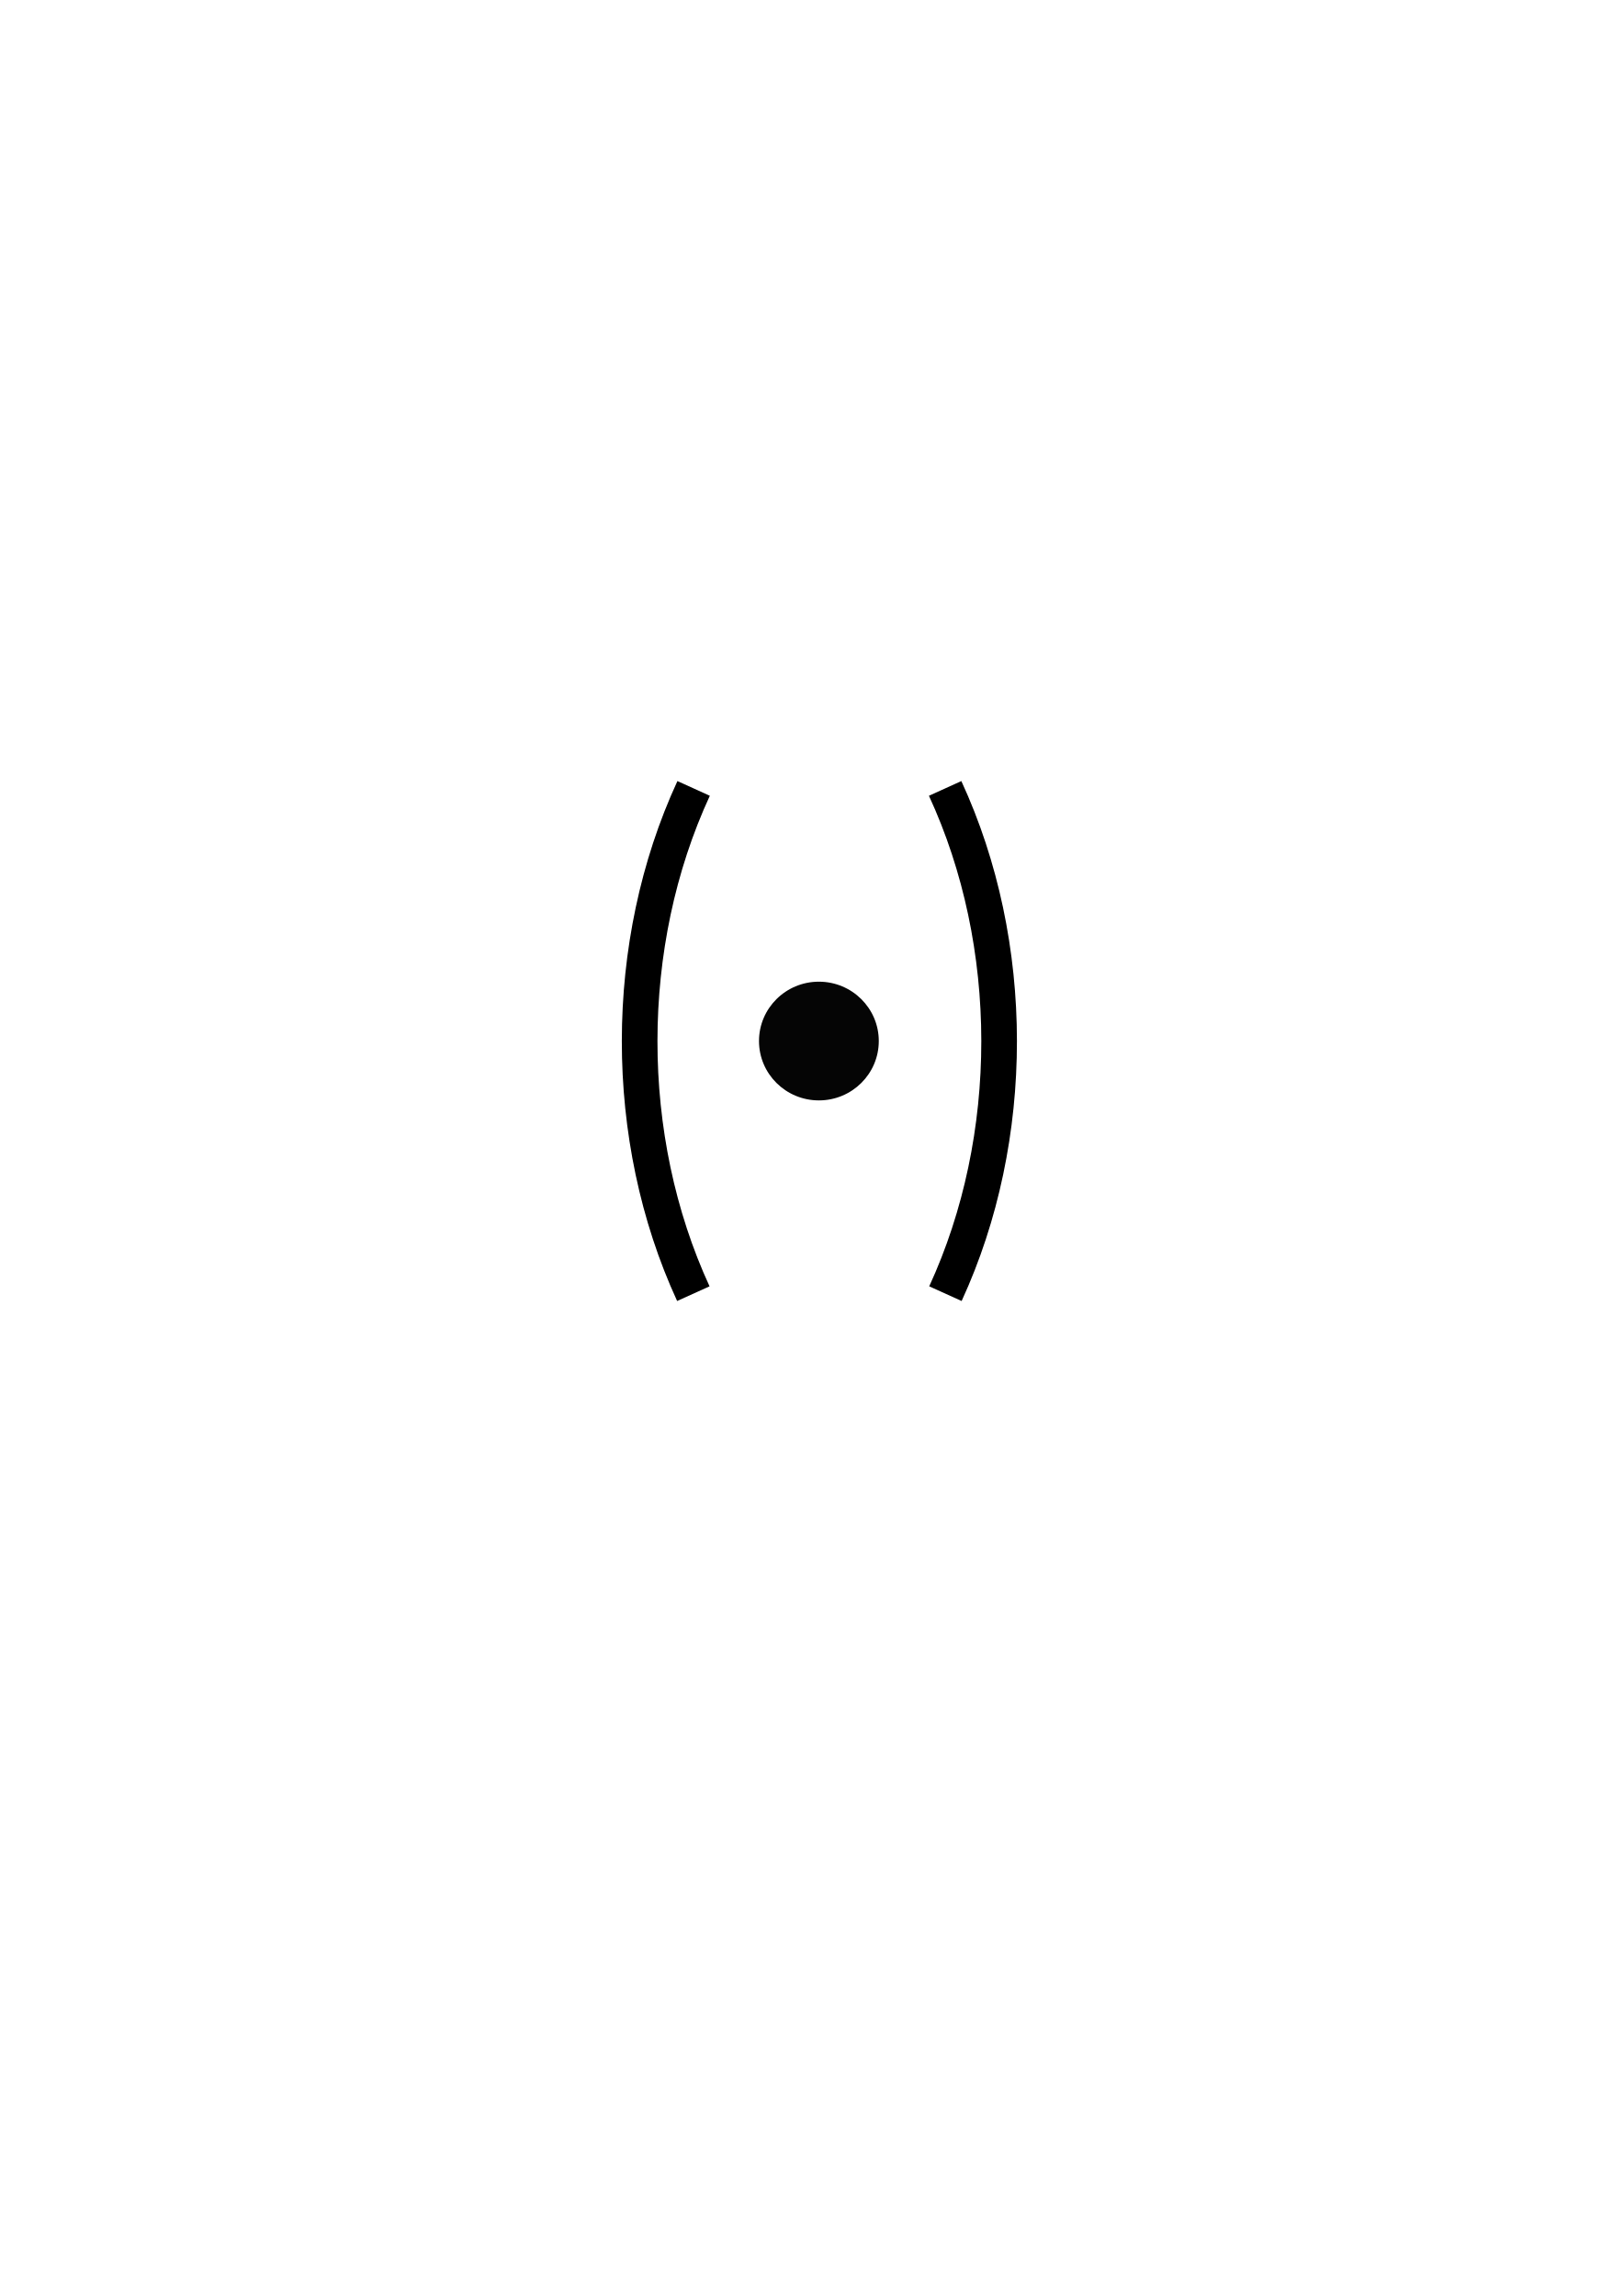
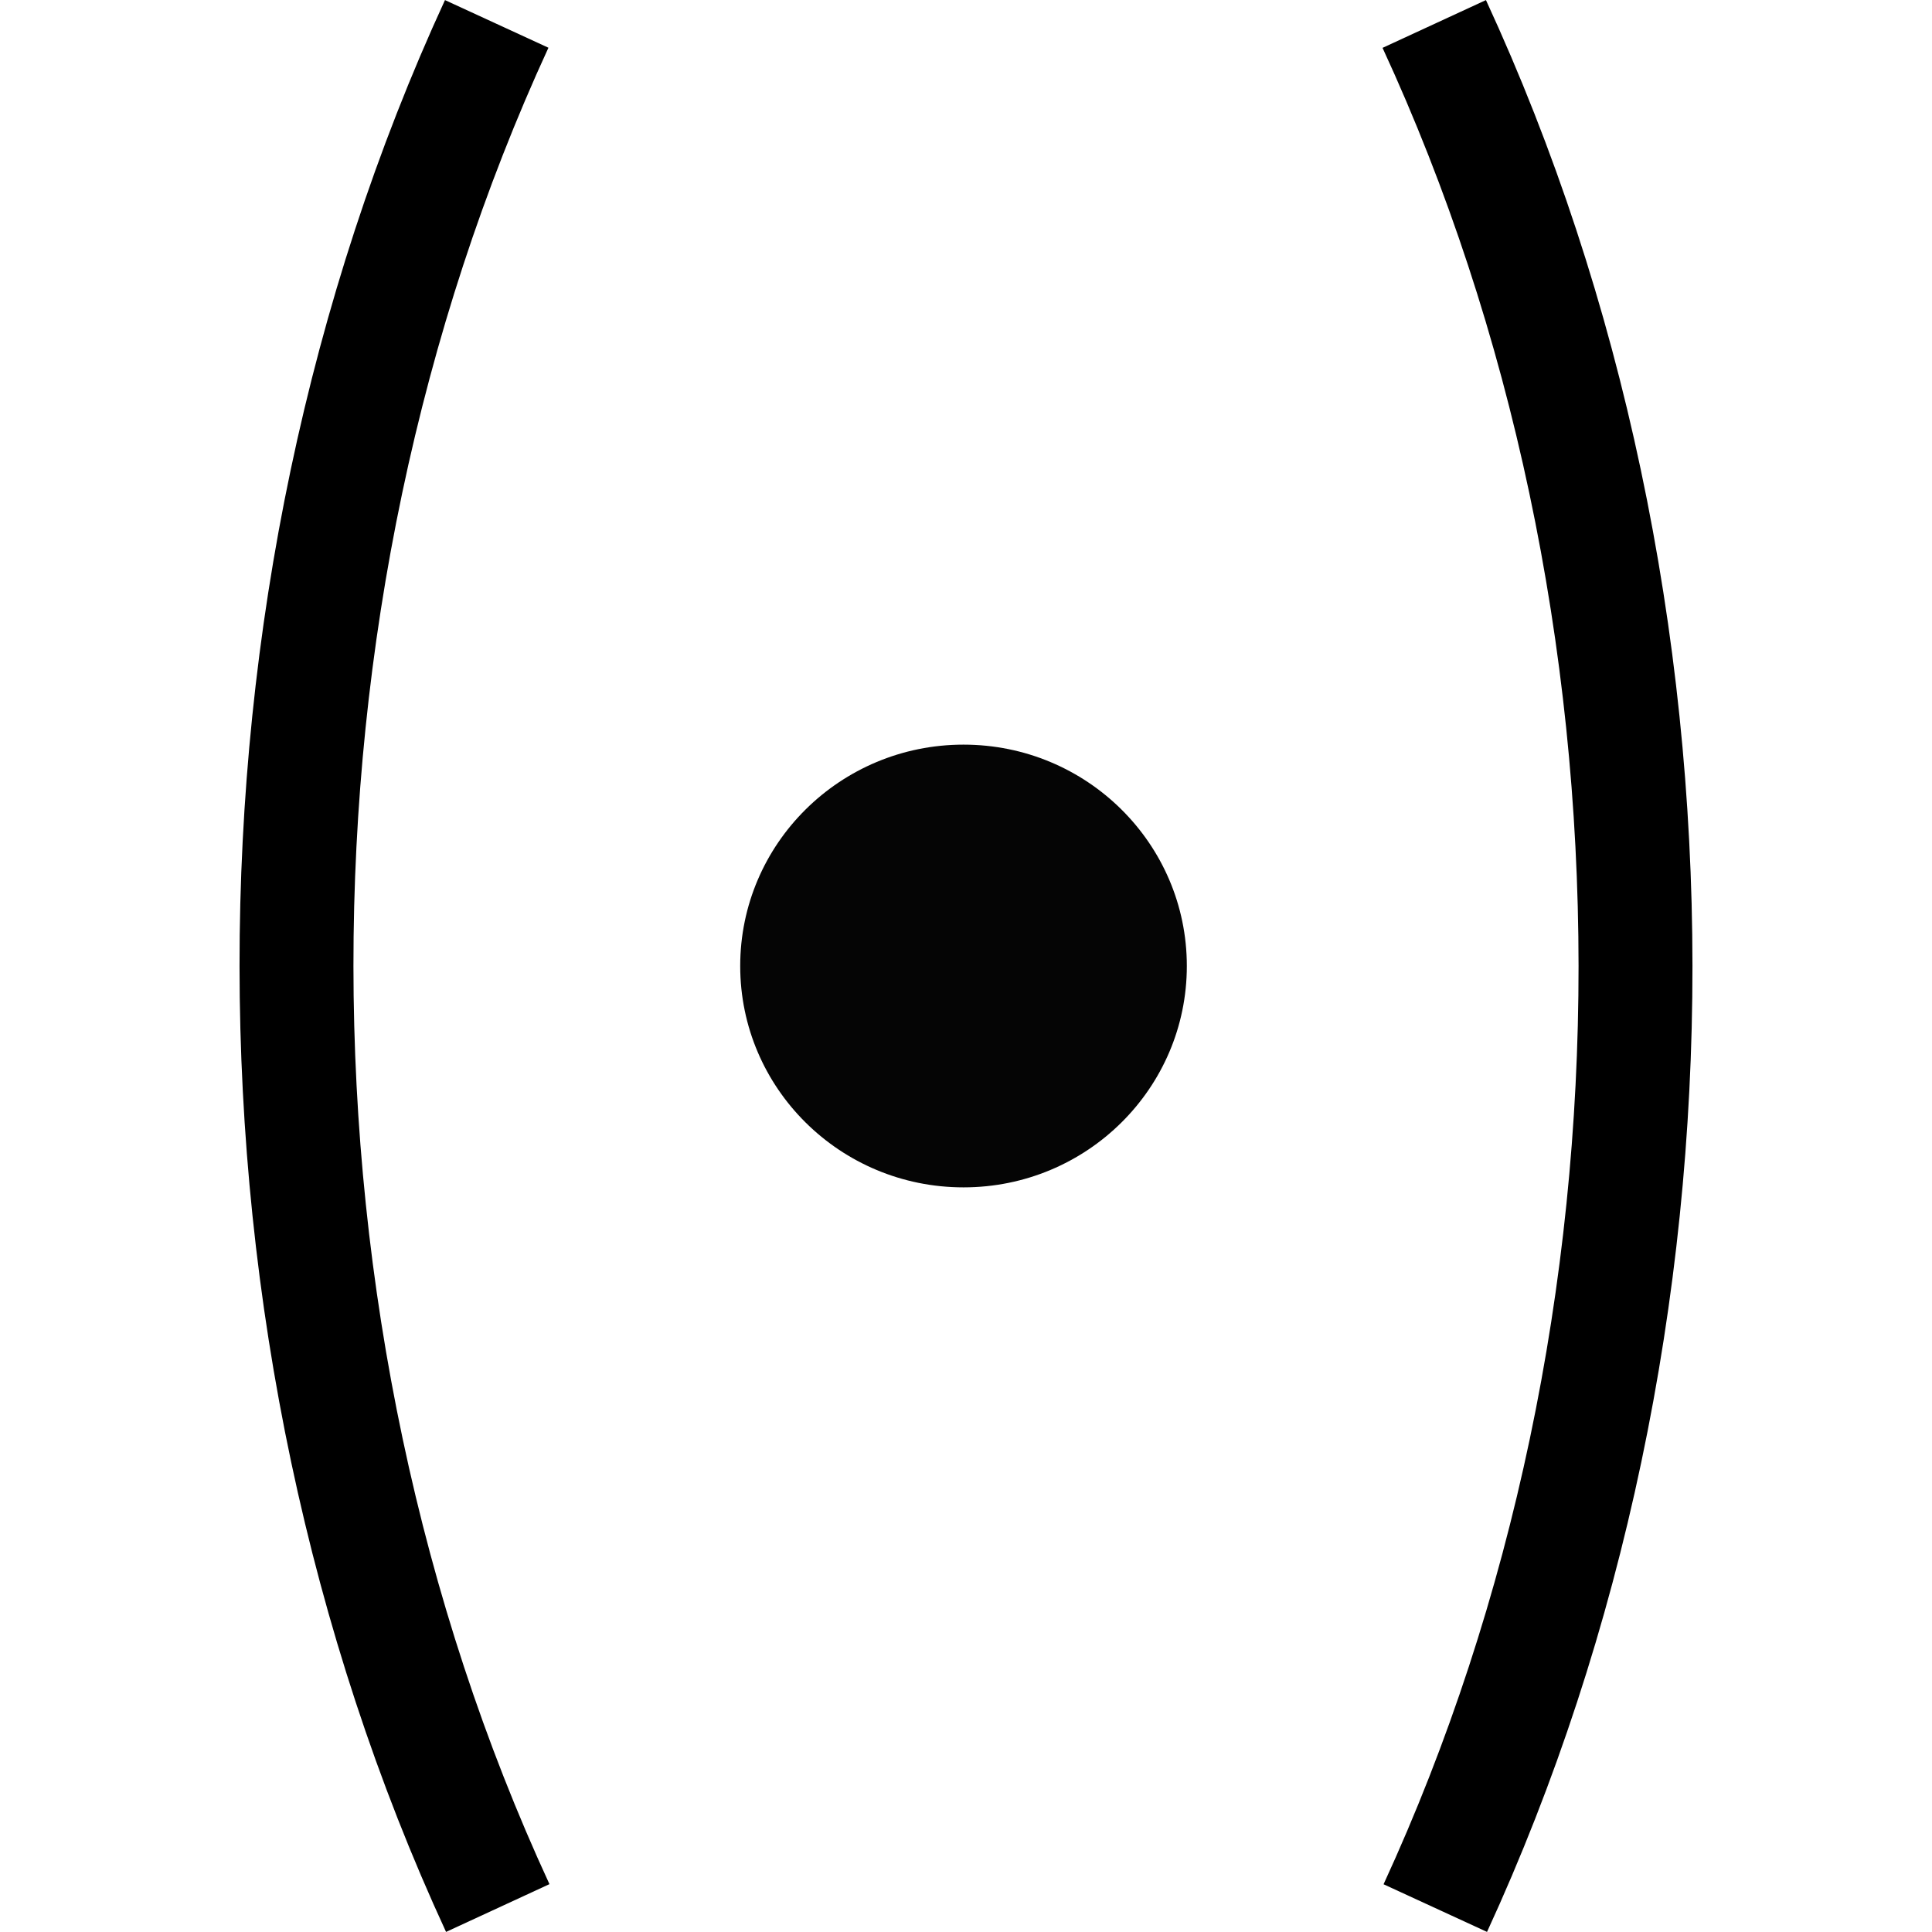
- <svg xmlns="http://www.w3.org/2000/svg" width="744.094" height="1052.362" id="svg4472" version="1.1">
+ <svg xmlns="http://www.w3.org/2000/svg" width="250" height="250" id="svg4472" version="1.1">
  <defs id="defs4474" />
-   <g id="layer1">
+   <g id="layer1" transform="translate(-286.237,-407.4606)">
+     <g id="g292" transform="matrix(1.052799,0,0,1.052799,15.82898,-21.50228)">
+       <ellipse style="opacity:0.98;fill:#000000;fill-opacity:1;stroke:none" id="path2991" cx="375.273" cy="526.181" rx="27.447" ry="27.208" />
+       <path transform="scale(-1)" d="m -433.13,-410.396 a 174.551,225.901 0 0 1 -0.129,-231.577" id="path3778" style="fill:none;stroke:#000000;stroke-width:14;stroke-linejoin:miter;stroke-miterlimit:4;stroke-dasharray:none;stroke-dashoffset:14;stroke-opacity:1" />
+       <path d="M 318.026,641.966 A 174.551,225.901 0 0 1 317.897,410.389" id="path287" style="fill:none;stroke:#000000;stroke-width:14;stroke-linejoin:miter;stroke-miterlimit:4;stroke-dasharray:none;stroke-dashoffset:14;stroke-opacity:1" />
+     </g>
    <rect style="opacity:0.98;fill:none;stroke:none" id="rect2984" width="250" height="250" x="250" y="351.584" />
-     <path style="opacity:0.98;fill:#000000;fill-opacity:1;stroke:none" id="path2991" d="m 416.183,477.08 a 40.911,40.911 0 1 1 -81.822,0 40.911,40.911 0 1 1 81.822,0 z" transform="matrix(0.6709033,0,0,0.6650428,123.502,159.8793)" />
-     <path style="fill:none;stroke:#000000;stroke-width:14;stroke-linejoin:miter;stroke-miterlimit:4;stroke-opacity:1;stroke-dasharray:none;stroke-dashoffset:14" id="path3003" d="M 140.493,609.402 A 149.643,195.357 0 0 1 140.382,409.136" transform="matrix(1.166452,0,0,-1.156351,153.9887,1066.052)" />
-     <path transform="matrix(-1.166452,0,0,-1.156351,597.0082,1066.052)" d="M 140.493,609.402 A 149.643,195.357 0 0 1 140.382,409.136" id="path3778" style="fill:none;stroke:#000000;stroke-width:14;stroke-linejoin:miter;stroke-miterlimit:4;stroke-opacity:1;stroke-dasharray:none;stroke-dashoffset:14" />
  </g>
</svg>
